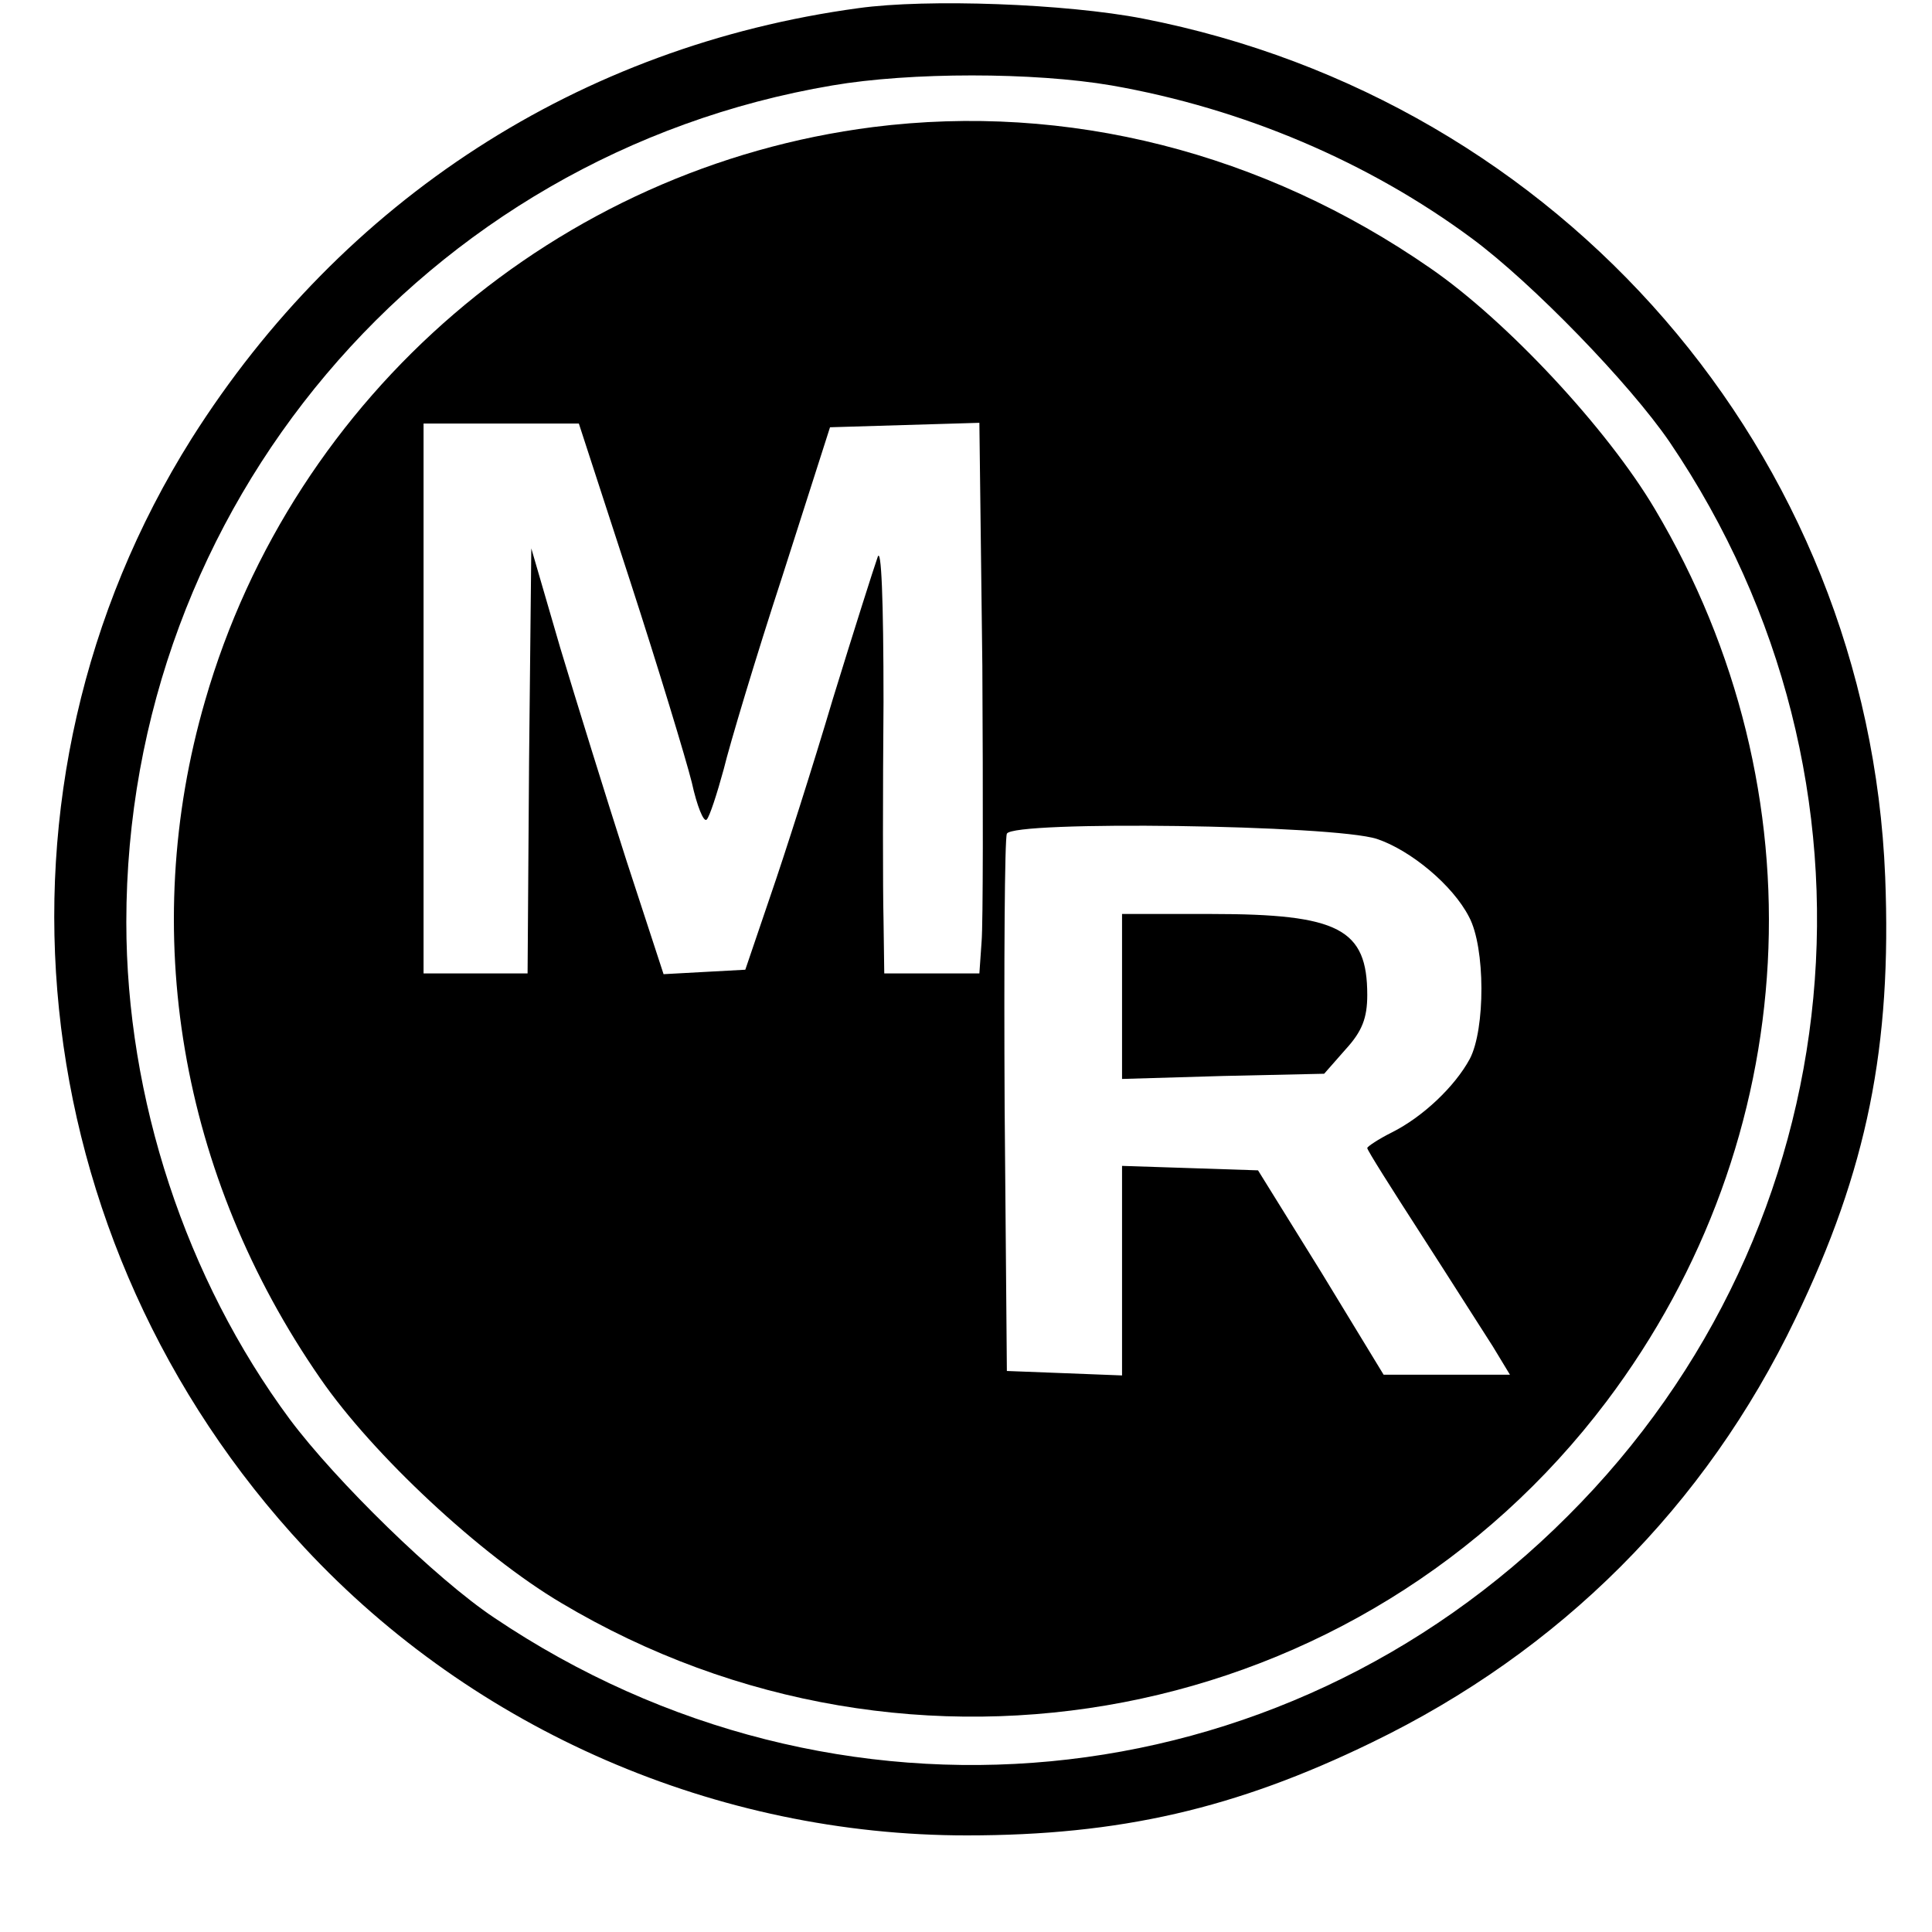
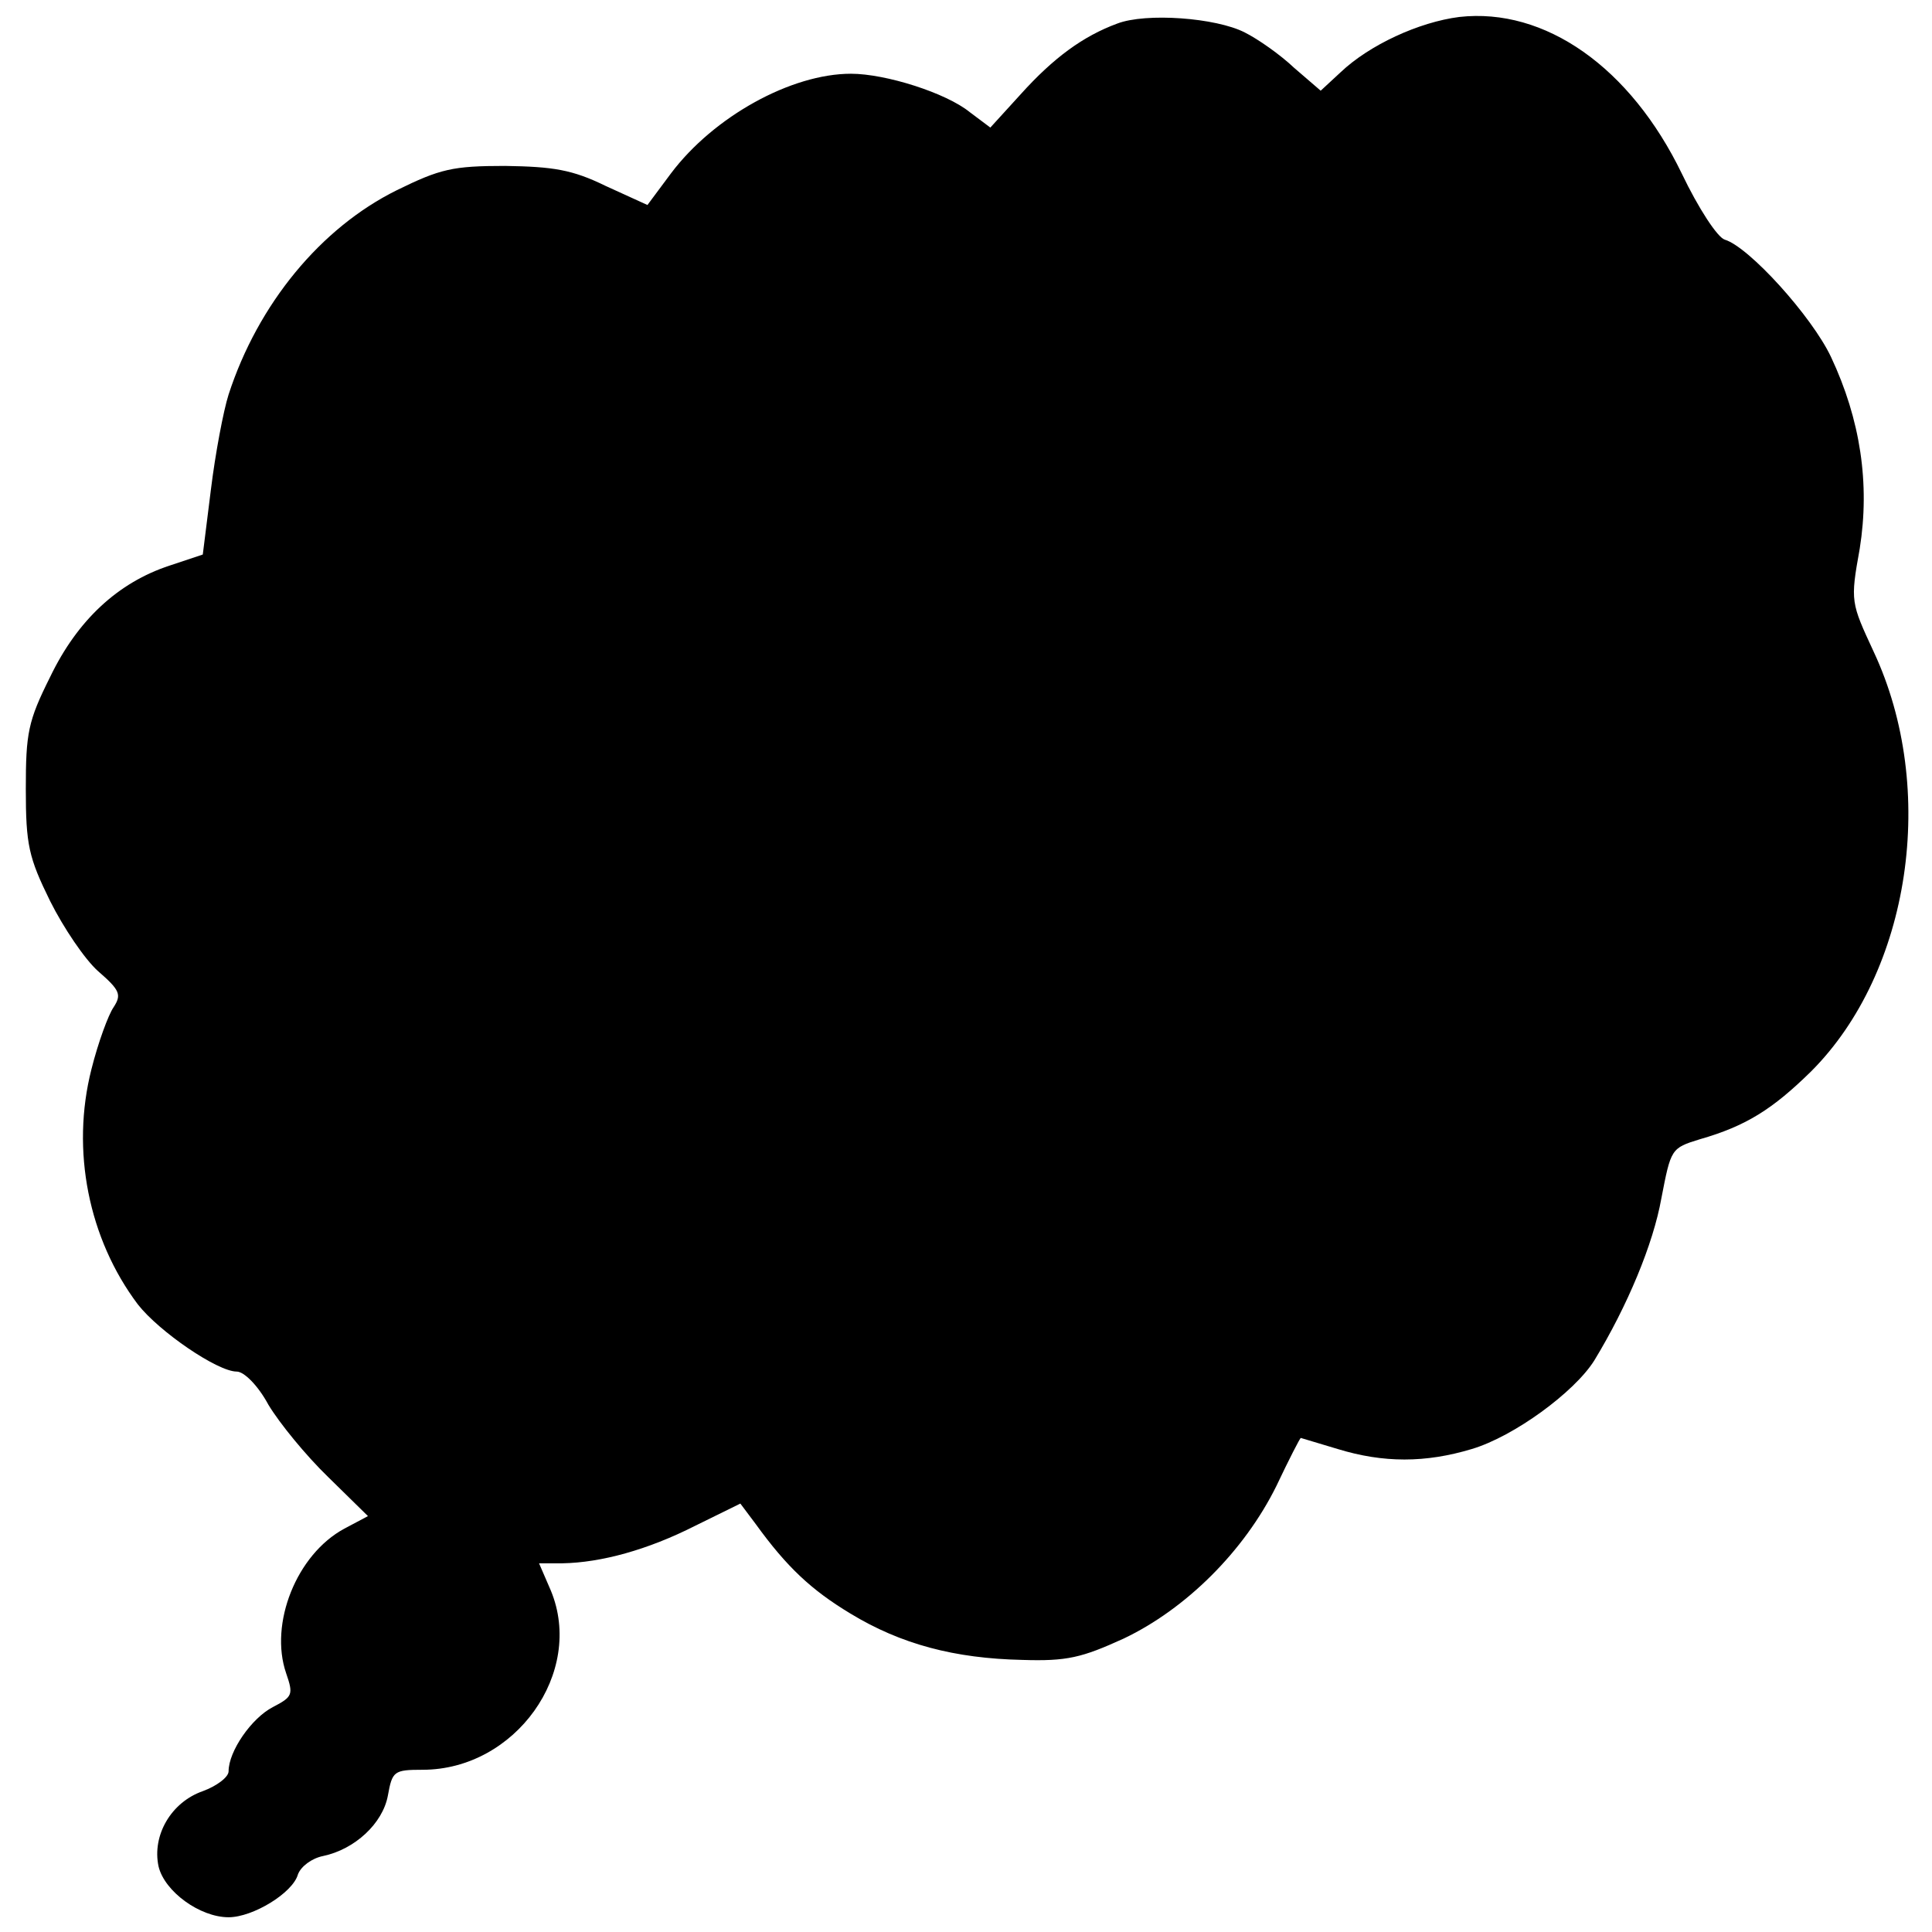
- <svg xmlns="http://www.w3.org/2000/svg" version="1.0" width="260pt" height="260pt" viewBox="0 0 260 260" preserveAspectRatio="xMidYMid meet">
-   <g transform="translate(0,260) scale(0.1,-0.1)" fill="#000000" stroke="none">
-     <path d="M1155 2589 c-375 -51 -694 -258 -897 -579 -295 -469 -232 -1081 152 -1493 229 -246 555 -387 891 -387 206 0 362 36 545 125 254 123 449 318 570 570 97 201 130 367 121 595 -23 570 -435 1045 -999 1155 -103 20 -290 27 -383 14z m341 -104 c177 -31 346 -103 485 -206 81 -60 212 -195 266 -274 309 -456 252 -1057 -137 -1445 -388 -389 -986 -446 -1445 -137 -78 52 -213 184 -275 267 -140 189 -220 432 -220 669 0 558 401 1033 950 1126 105 18 271 18 376 0z" />
-     <path d="M1175 2429 c-424 -54 -780 -359 -899 -772 -90 -310 -34 -639 155 -912 71 -103 216 -238 324 -302 473 -282 1078 -165 1407 271 266 353 291 821 65 1201 -64 108 -199 253 -302 324 -225 156 -489 223 -750 190z m-327 -611 c38 -117 75 -239 83 -271 7 -32 16 -54 20 -50 4 4 14 35 23 68 8 33 43 150 79 260 l64 200 100 3 101 3 4 -327 c1 -180 1 -347 -1 -371 l-3 -43 -64 0 -64 0 -1 73 c-1 39 -1 171 0 292 0 139 -3 211 -8 195 -5 -14 -32 -99 -60 -190 -27 -91 -65 -210 -84 -265 l-34 -100 -55 -3 -55 -3 -50 153 c-27 84 -67 213 -89 286 l-39 134 -3 -286 -2 -286 -70 0 -70 0 0 370 0 370 104 0 105 0 69 -212z m1005 -347 c45 -15 102 -62 124 -105 22 -41 22 -151 1 -191 -20 -37 -63 -78 -105 -99 -18 -9 -33 -19 -33 -21 0 -3 33 -55 73 -117 40 -62 83 -130 96 -150 l23 -38 -85 0 -85 0 -84 138 -85 137 -91 3 -92 3 0 -141 0 -141 -77 3 -78 3 -3 355 c-1 195 0 361 3 368 7 18 440 12 498 -7z" />
-     <path d="M1510 1259 l0 -111 136 4 136 3 29 33 c22 24 29 42 29 73 0 89 -38 109 -210 109 l-120 0 0 -111z" />
+ <svg xmlns="http://www.w3.org/2000/svg" version="1.0" width="262pt" height="262pt" viewBox="0 0 262 262" preserveAspectRatio="xMidYMid meet">
+   <g transform="translate(0,262) scale(0.1,-0.1)" fill="#000000" stroke="none">
+     <path d="M1515 2588 c-46 -17 -86 -46 -131 -96 l-41 -45 -28 21 c-32 26 -114 52 -161 52 -81 0 -186 -58 -244 -135 l-32 -43 -57 26 c-45 22 -71 26 -136 27 -71 0 -88 -4 -147 -33 -103 -51 -188 -154 -228 -277 -7 -22 -18 -80 -24 -129 l-11 -88 -45 -15 c-70 -23 -125 -74 -162 -151 -30 -60 -33 -76 -33 -152 0 -76 4 -93 33 -152 18 -36 47 -79 65 -95 30 -26 32 -32 21 -49 -7 -10 -21 -48 -30 -84 -28 -110 -4 -230 63 -319 29 -37 108 -91 134 -91 10 0 29 -19 43 -45 15 -25 51 -69 81 -98 l54 -53 -32 -17 c-65 -35 -102 -129 -79 -196 10 -29 9 -32 -18 -46 -29 -15 -60 -60 -60 -87 0 -8 -16 -20 -35 -27 -43 -15 -69 -60 -60 -102 8 -34 56 -69 95 -69 33 0 87 33 94 58 4 11 19 22 34 25 43 9 81 44 88 82 6 33 8 35 47 35 126 0 220 132 174 243 l-16 37 32 0 c52 1 115 18 180 51 l61 30 21 -28 c42 -58 75 -89 128 -121 69 -42 142 -61 233 -63 61 -2 81 3 138 29 84 40 163 118 207 207 17 36 32 65 33 65 0 0 23 -7 50 -15 62 -19 119 -19 182 0 57 17 139 77 166 120 45 74 80 158 91 220 13 67 13 68 52 80 63 18 99 41 151 92 135 135 172 383 85 569 -31 67 -32 68 -19 140 14 88 1 175 -39 260 -26 55 -111 149 -144 159 -10 3 -36 43 -58 89 -70 145 -186 226 -302 213 -55 -7 -122 -38 -161 -75 l-27 -25 -36 31 c-19 18 -49 39 -67 48 -39 20 -134 27 -173 12z" />
  </g>
</svg>
